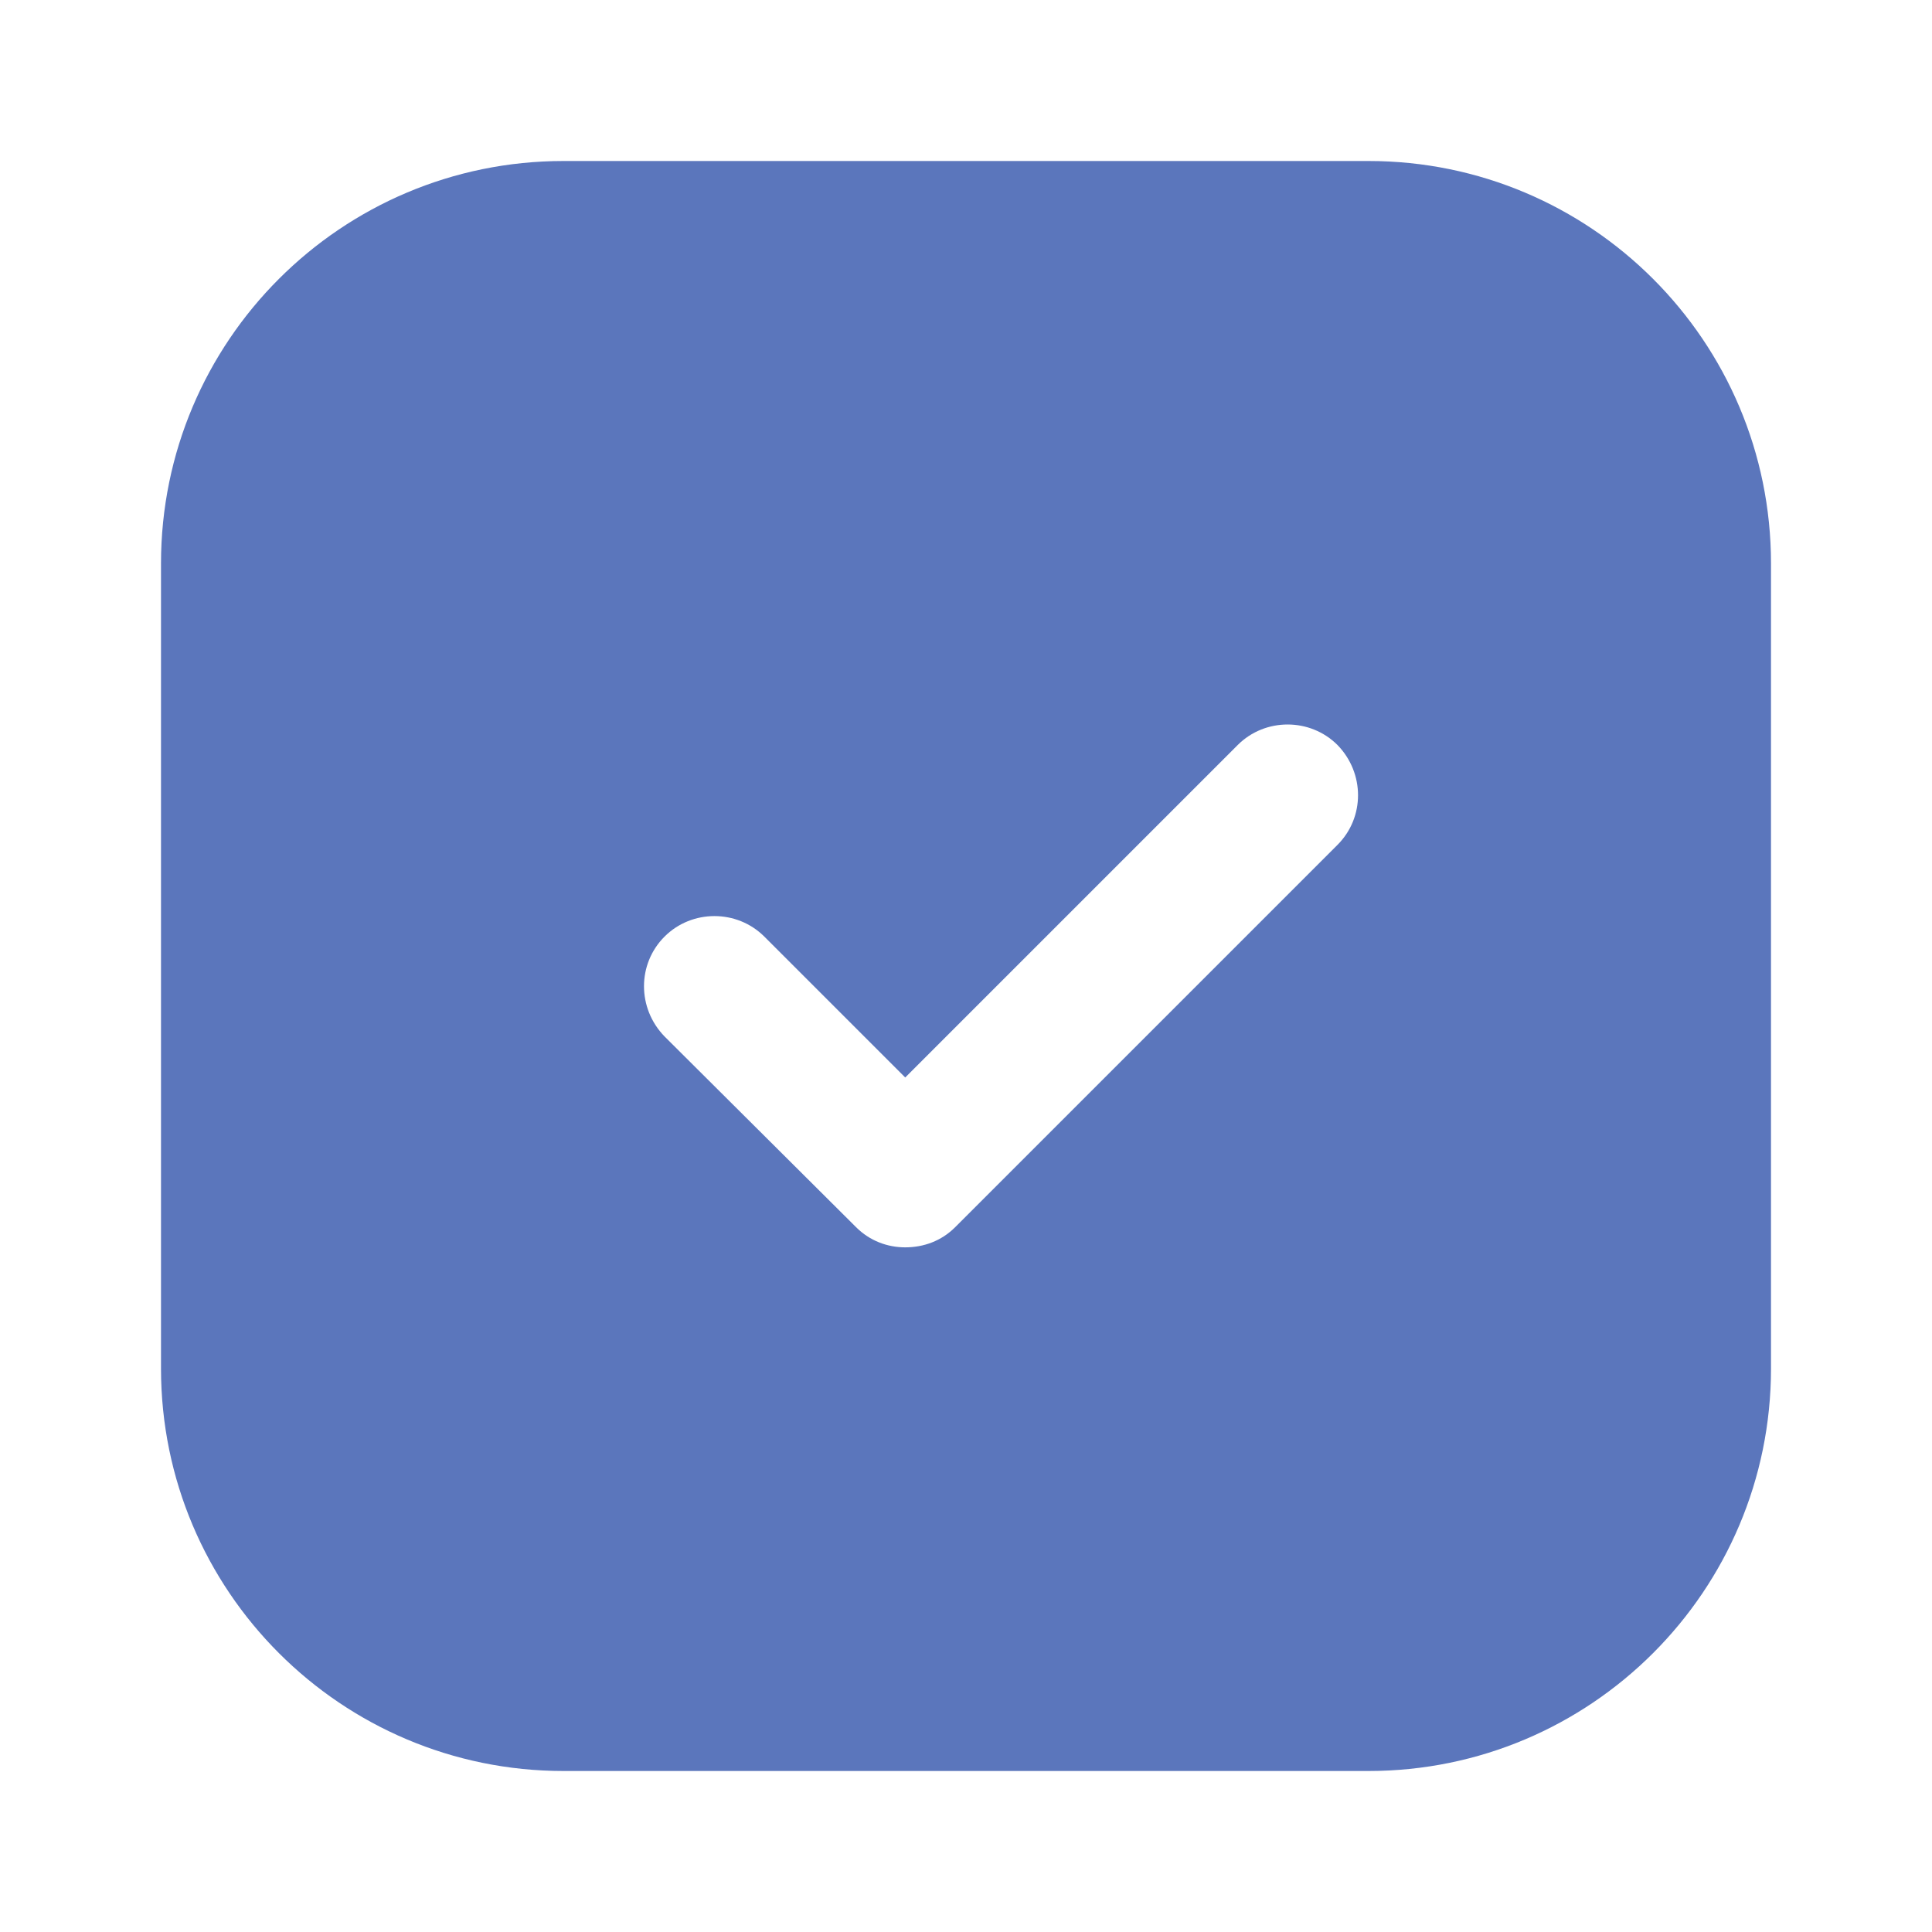
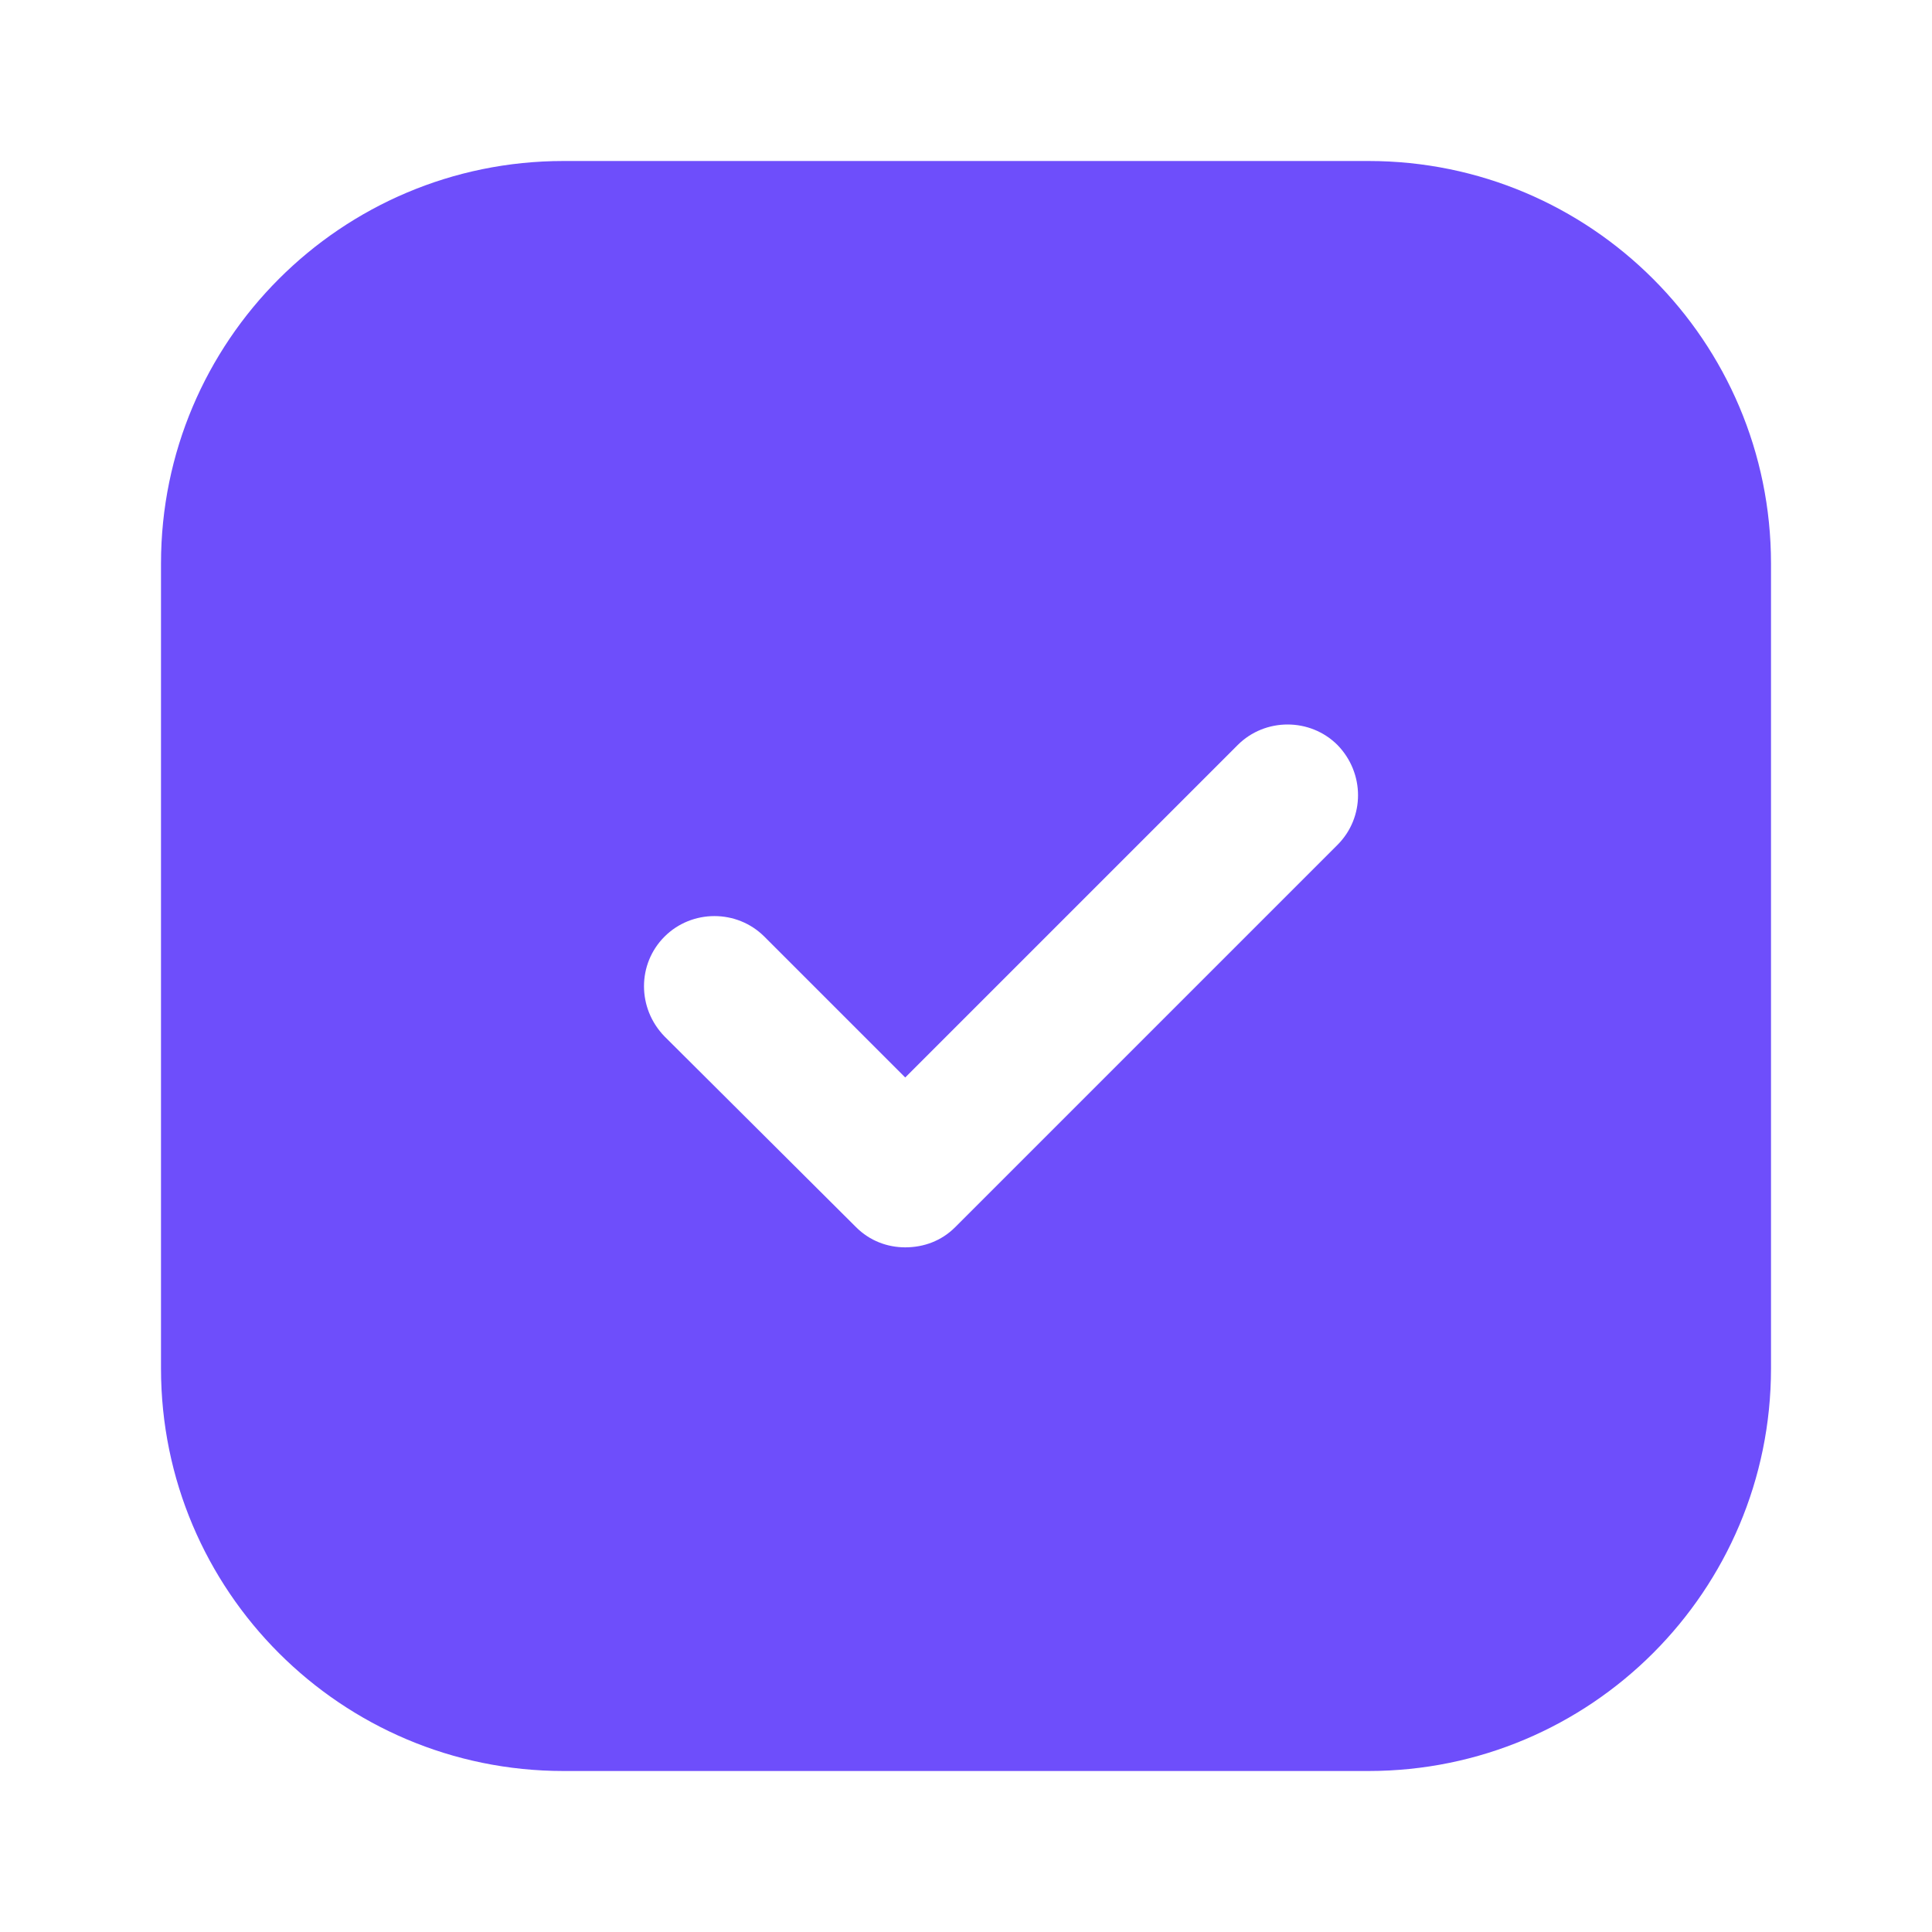
<svg xmlns="http://www.w3.org/2000/svg" width="24" height="24" viewBox="0 0 24 24" fill="none">
-   <path fill-rule="evenodd" clip-rule="evenodd" d="M7 2C4.239 2 2 4.239 2 7V17C2 19.761 4.239 22 7 22H17C19.761 22 22 19.761 22 17V7C22 4.239 19.761 2 17 2H7ZM11.865 15.245L16.615 10.495C16.955 10.155 16.955 9.605 16.615 9.255C16.275 8.915 15.715 8.915 15.375 9.255L11.245 13.385L9.495 11.635C9.155 11.295 8.595 11.295 8.255 11.635C7.915 11.975 7.915 12.525 8.255 12.875L10.635 15.245C10.805 15.415 11.025 15.495 11.245 15.495C11.475 15.495 11.695 15.415 11.865 15.245Z" fill="#5B76BC" />
+   <path fill-rule="evenodd" clip-rule="evenodd" d="M7 2C4.239 2 2 4.239 2 7V17C2 19.761 4.239 22 7 22H17C19.761 22 22 19.761 22 17V7C22 4.239 19.761 2 17 2H7ZM11.865 15.245L16.615 10.495C16.955 10.155 16.955 9.605 16.615 9.255C16.275 8.915 15.715 8.915 15.375 9.255L11.245 13.385L9.495 11.635C9.155 11.295 8.595 11.295 8.255 11.635C7.915 11.975 7.915 12.525 8.255 12.875L10.635 15.245C10.805 15.415 11.025 15.495 11.245 15.495C11.475 15.495 11.695 15.415 11.865 15.245Z" fill="#6E4EFB" />
</svg>
